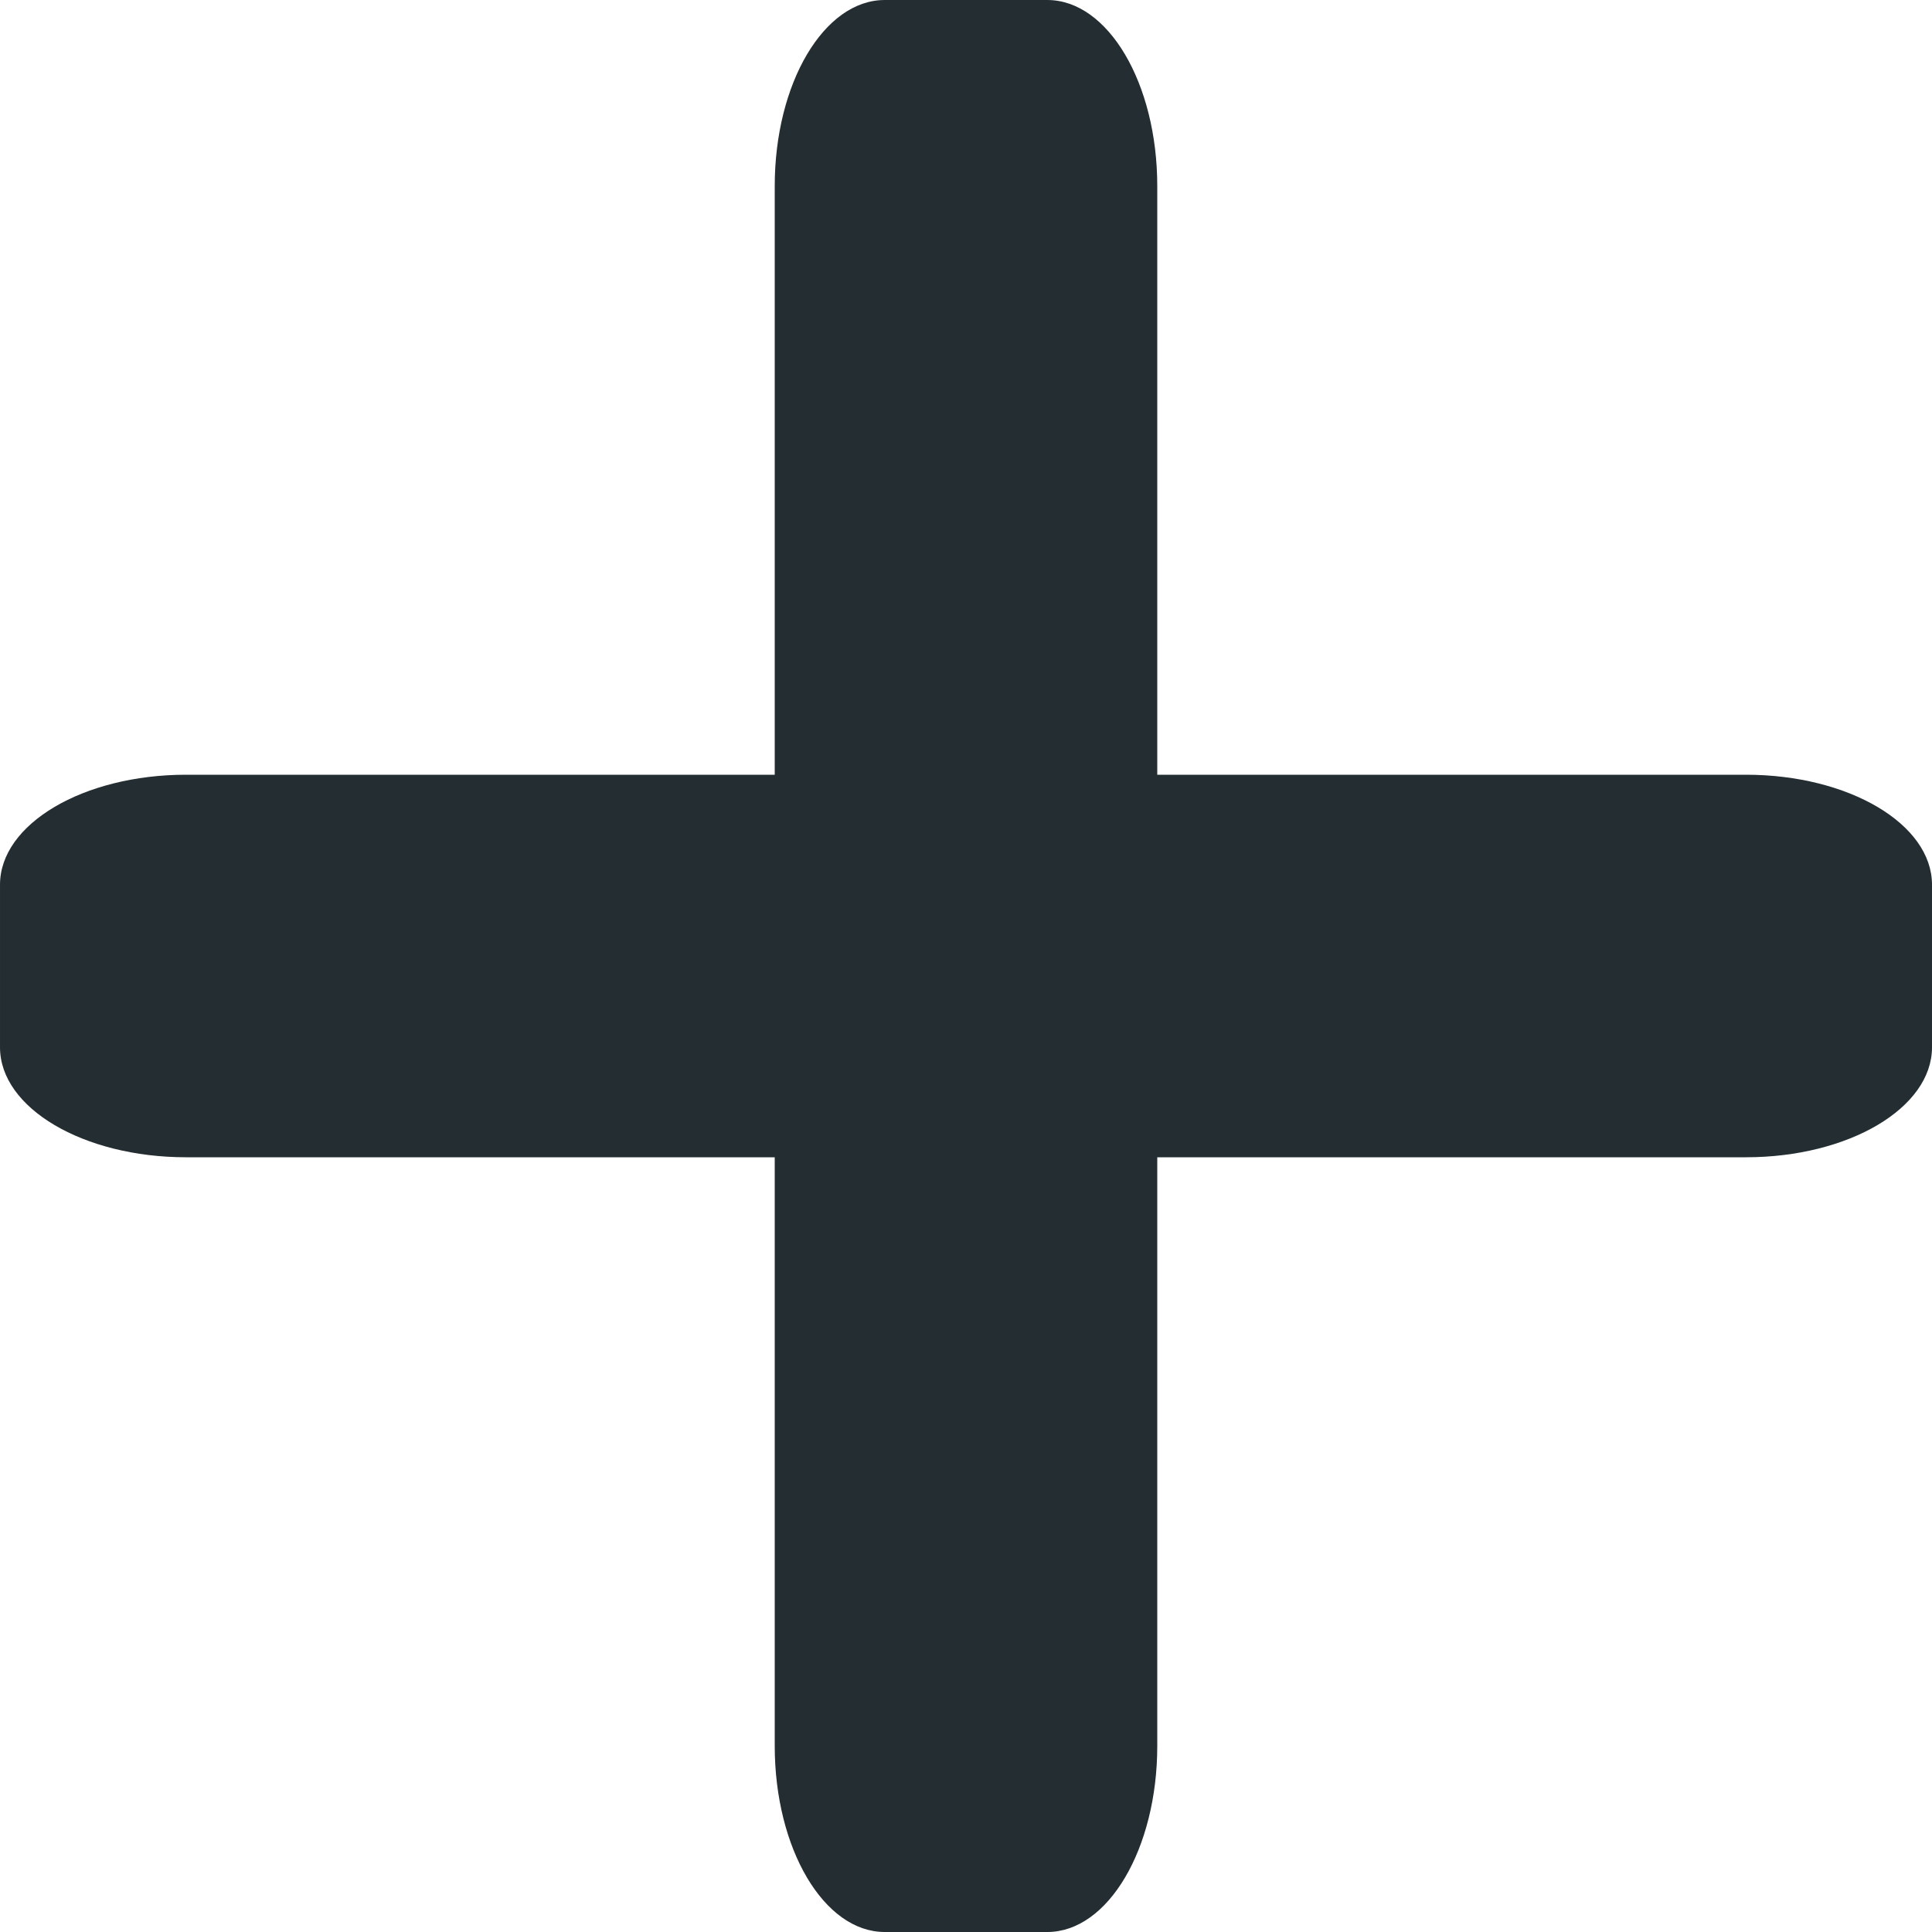
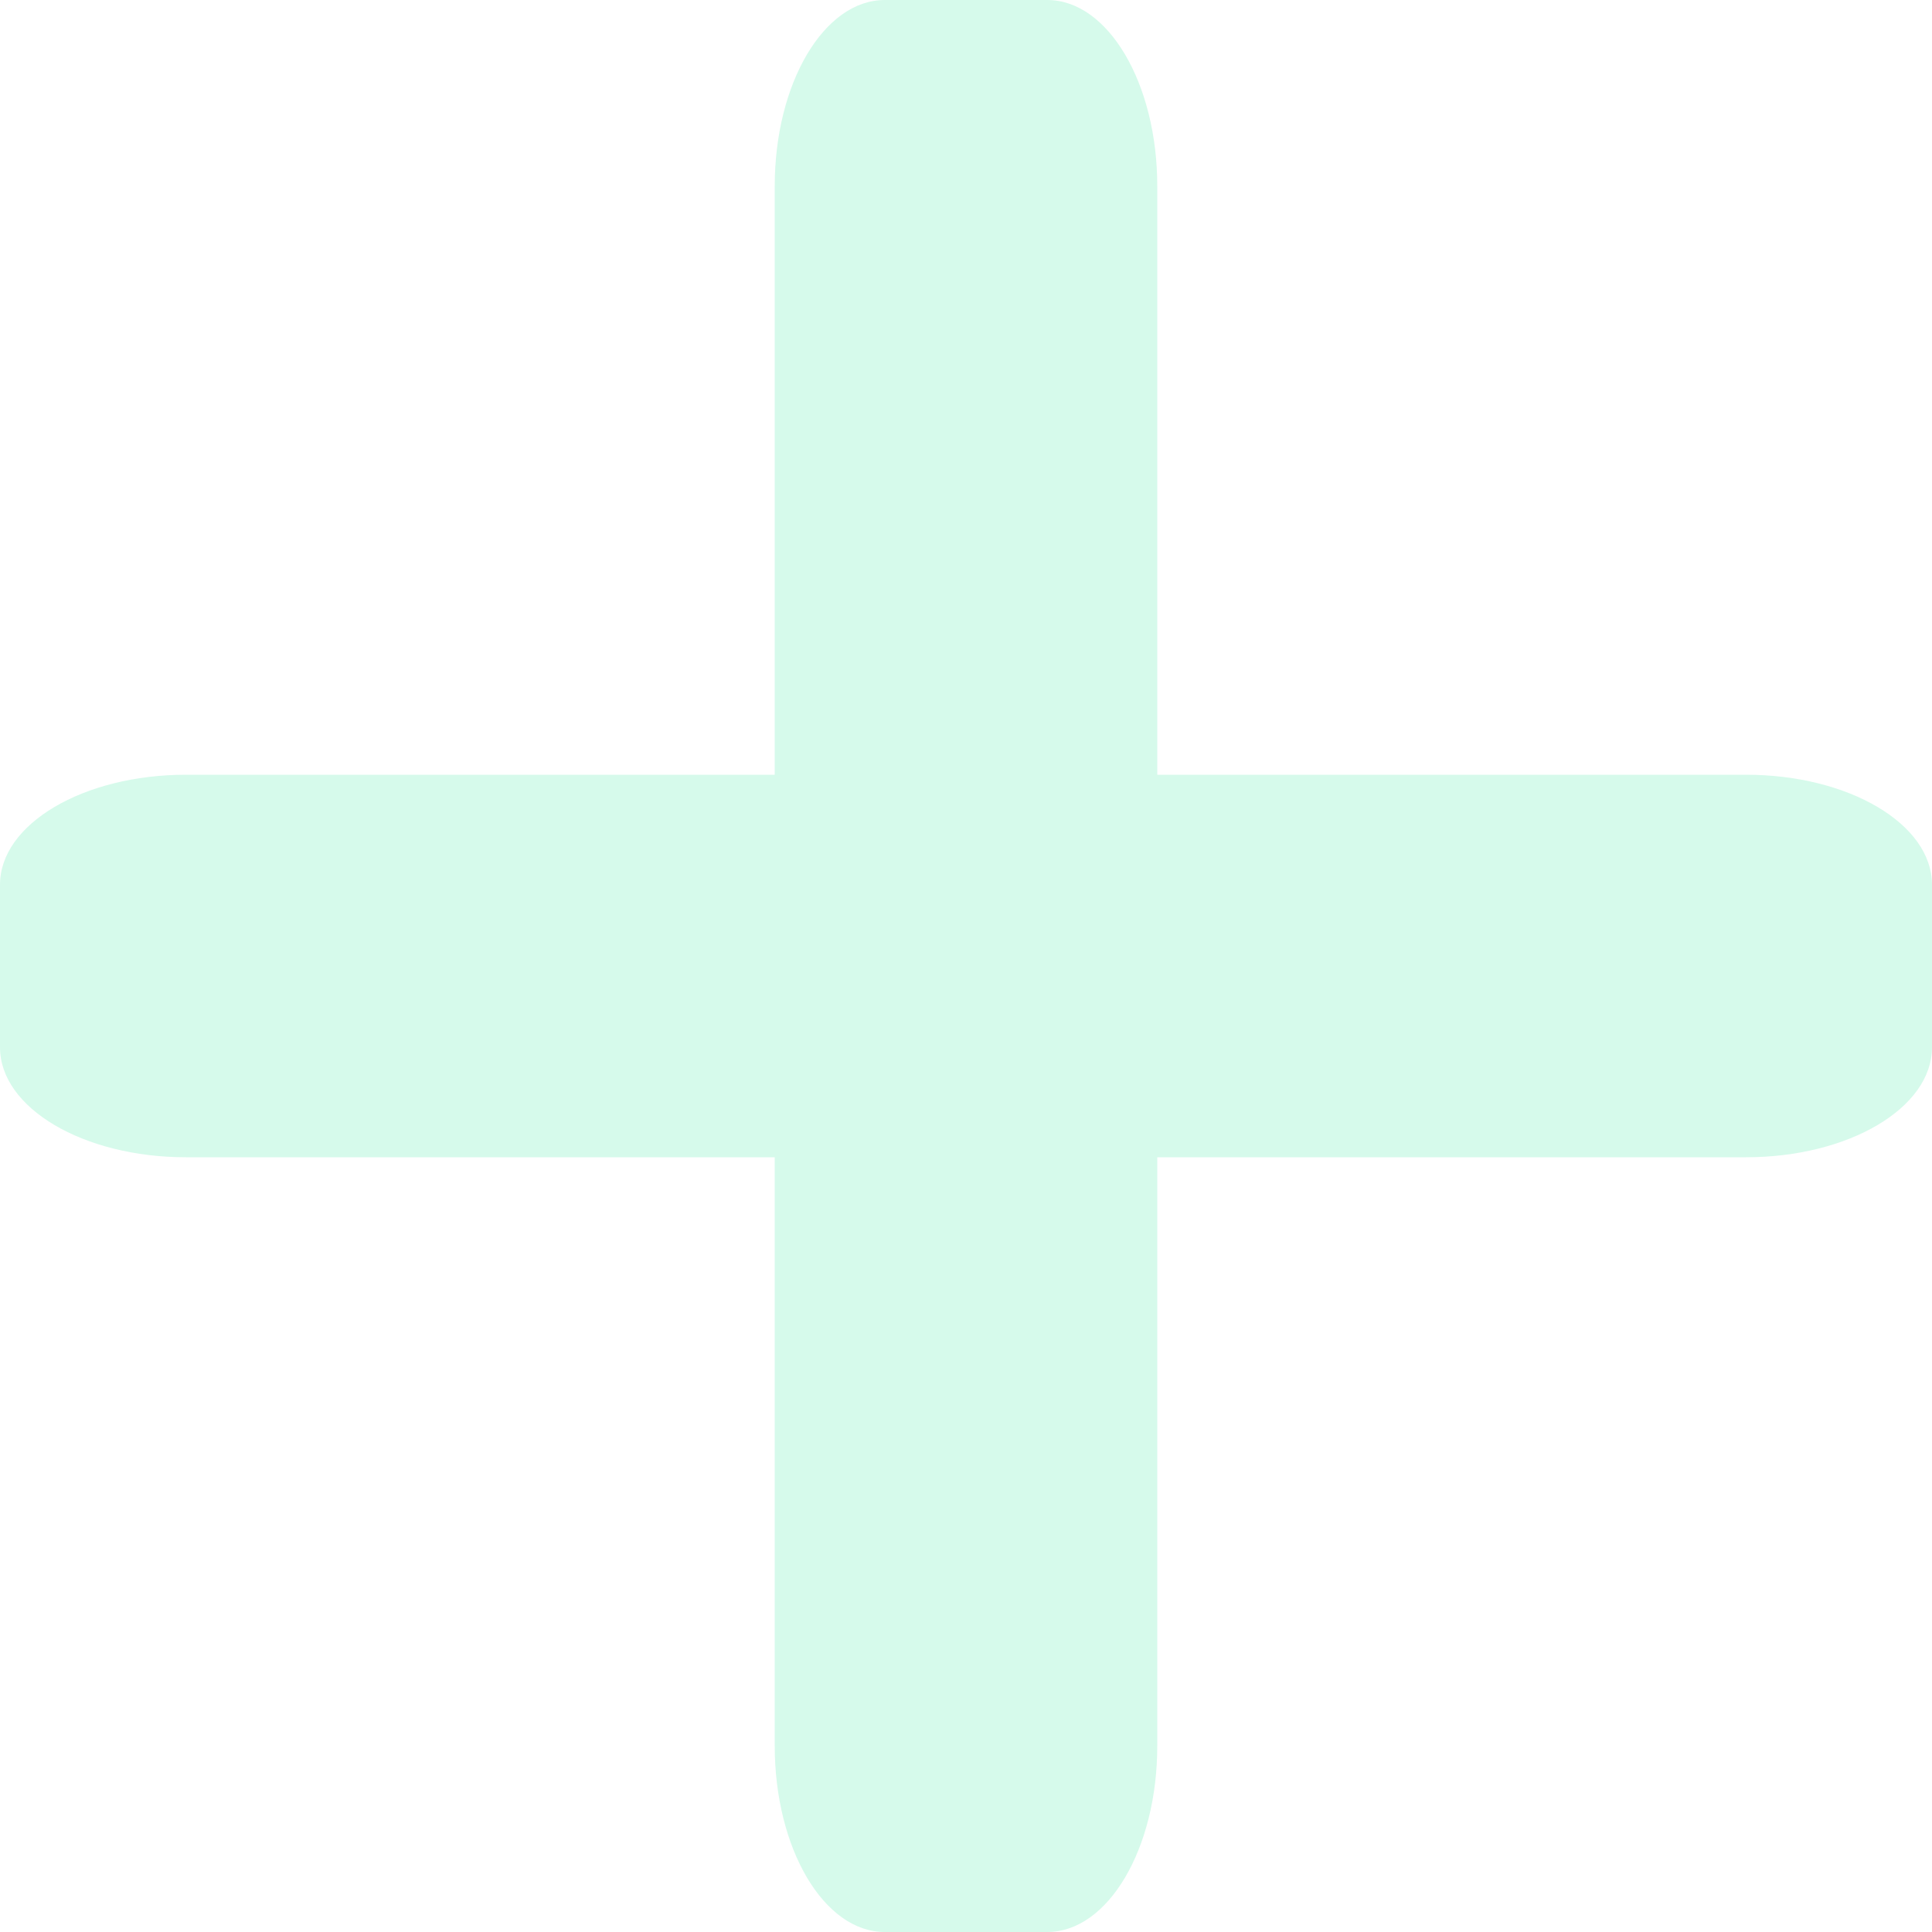
<svg xmlns="http://www.w3.org/2000/svg" version="1.0" id="Calque_1" x="0px" y="0px" viewBox="0 0 4000 4000" style="enable-background:new 0 0 4000 4000;" xml:space="preserve">
  <g id="Reduire">
-     <path style="fill:#232d32;" d="M0.01,2168.32v-336.64C0.01,1705.93,172.5,1604,385.27,1604h3229.47   c212.78,0,385.26,101.94,385.26,227.68v336.64c0,125.75-172.49,227.68-385.26,227.68H385.27C172.5,2396,0.01,2294.06,0.01,2168.32z   " />
+     <path style="fill:#d6faeb;" d="M0.01,2168.32v-336.64C0.01,1705.93,172.5,1604,385.27,1604h3229.47   c212.78,0,385.26,101.94,385.26,227.68v336.64c0,125.75-172.49,227.68-385.26,227.68H385.27C172.5,2396,0.01,2294.06,0.01,2168.32z   " />
  </g>
  <g id="Reduire_00000057115158801889038120000001121864820375683773_">
-     <path style="fill:#232d32;" d="M1831.68,0.01h336.64C2294.07,0.01,2396,172.5,2396,385.27v3229.47   c0,212.78-101.94,385.26-227.68,385.26h-336.64c-125.75,0-227.68-172.49-227.68-385.26V385.27   C1604,172.5,1705.94,0.01,1831.68,0.01z" />
+     <path style="fill:#d6faeb;" d="M1831.68,0.01h336.64C2294.07,0.01,2396,172.5,2396,385.27v3229.47   c0,212.78-101.94,385.26-227.68,385.26h-336.64c-125.75,0-227.68-172.49-227.68-385.26V385.27   C1604,172.5,1705.94,0.01,1831.68,0.01z" />
  </g>
</svg>
